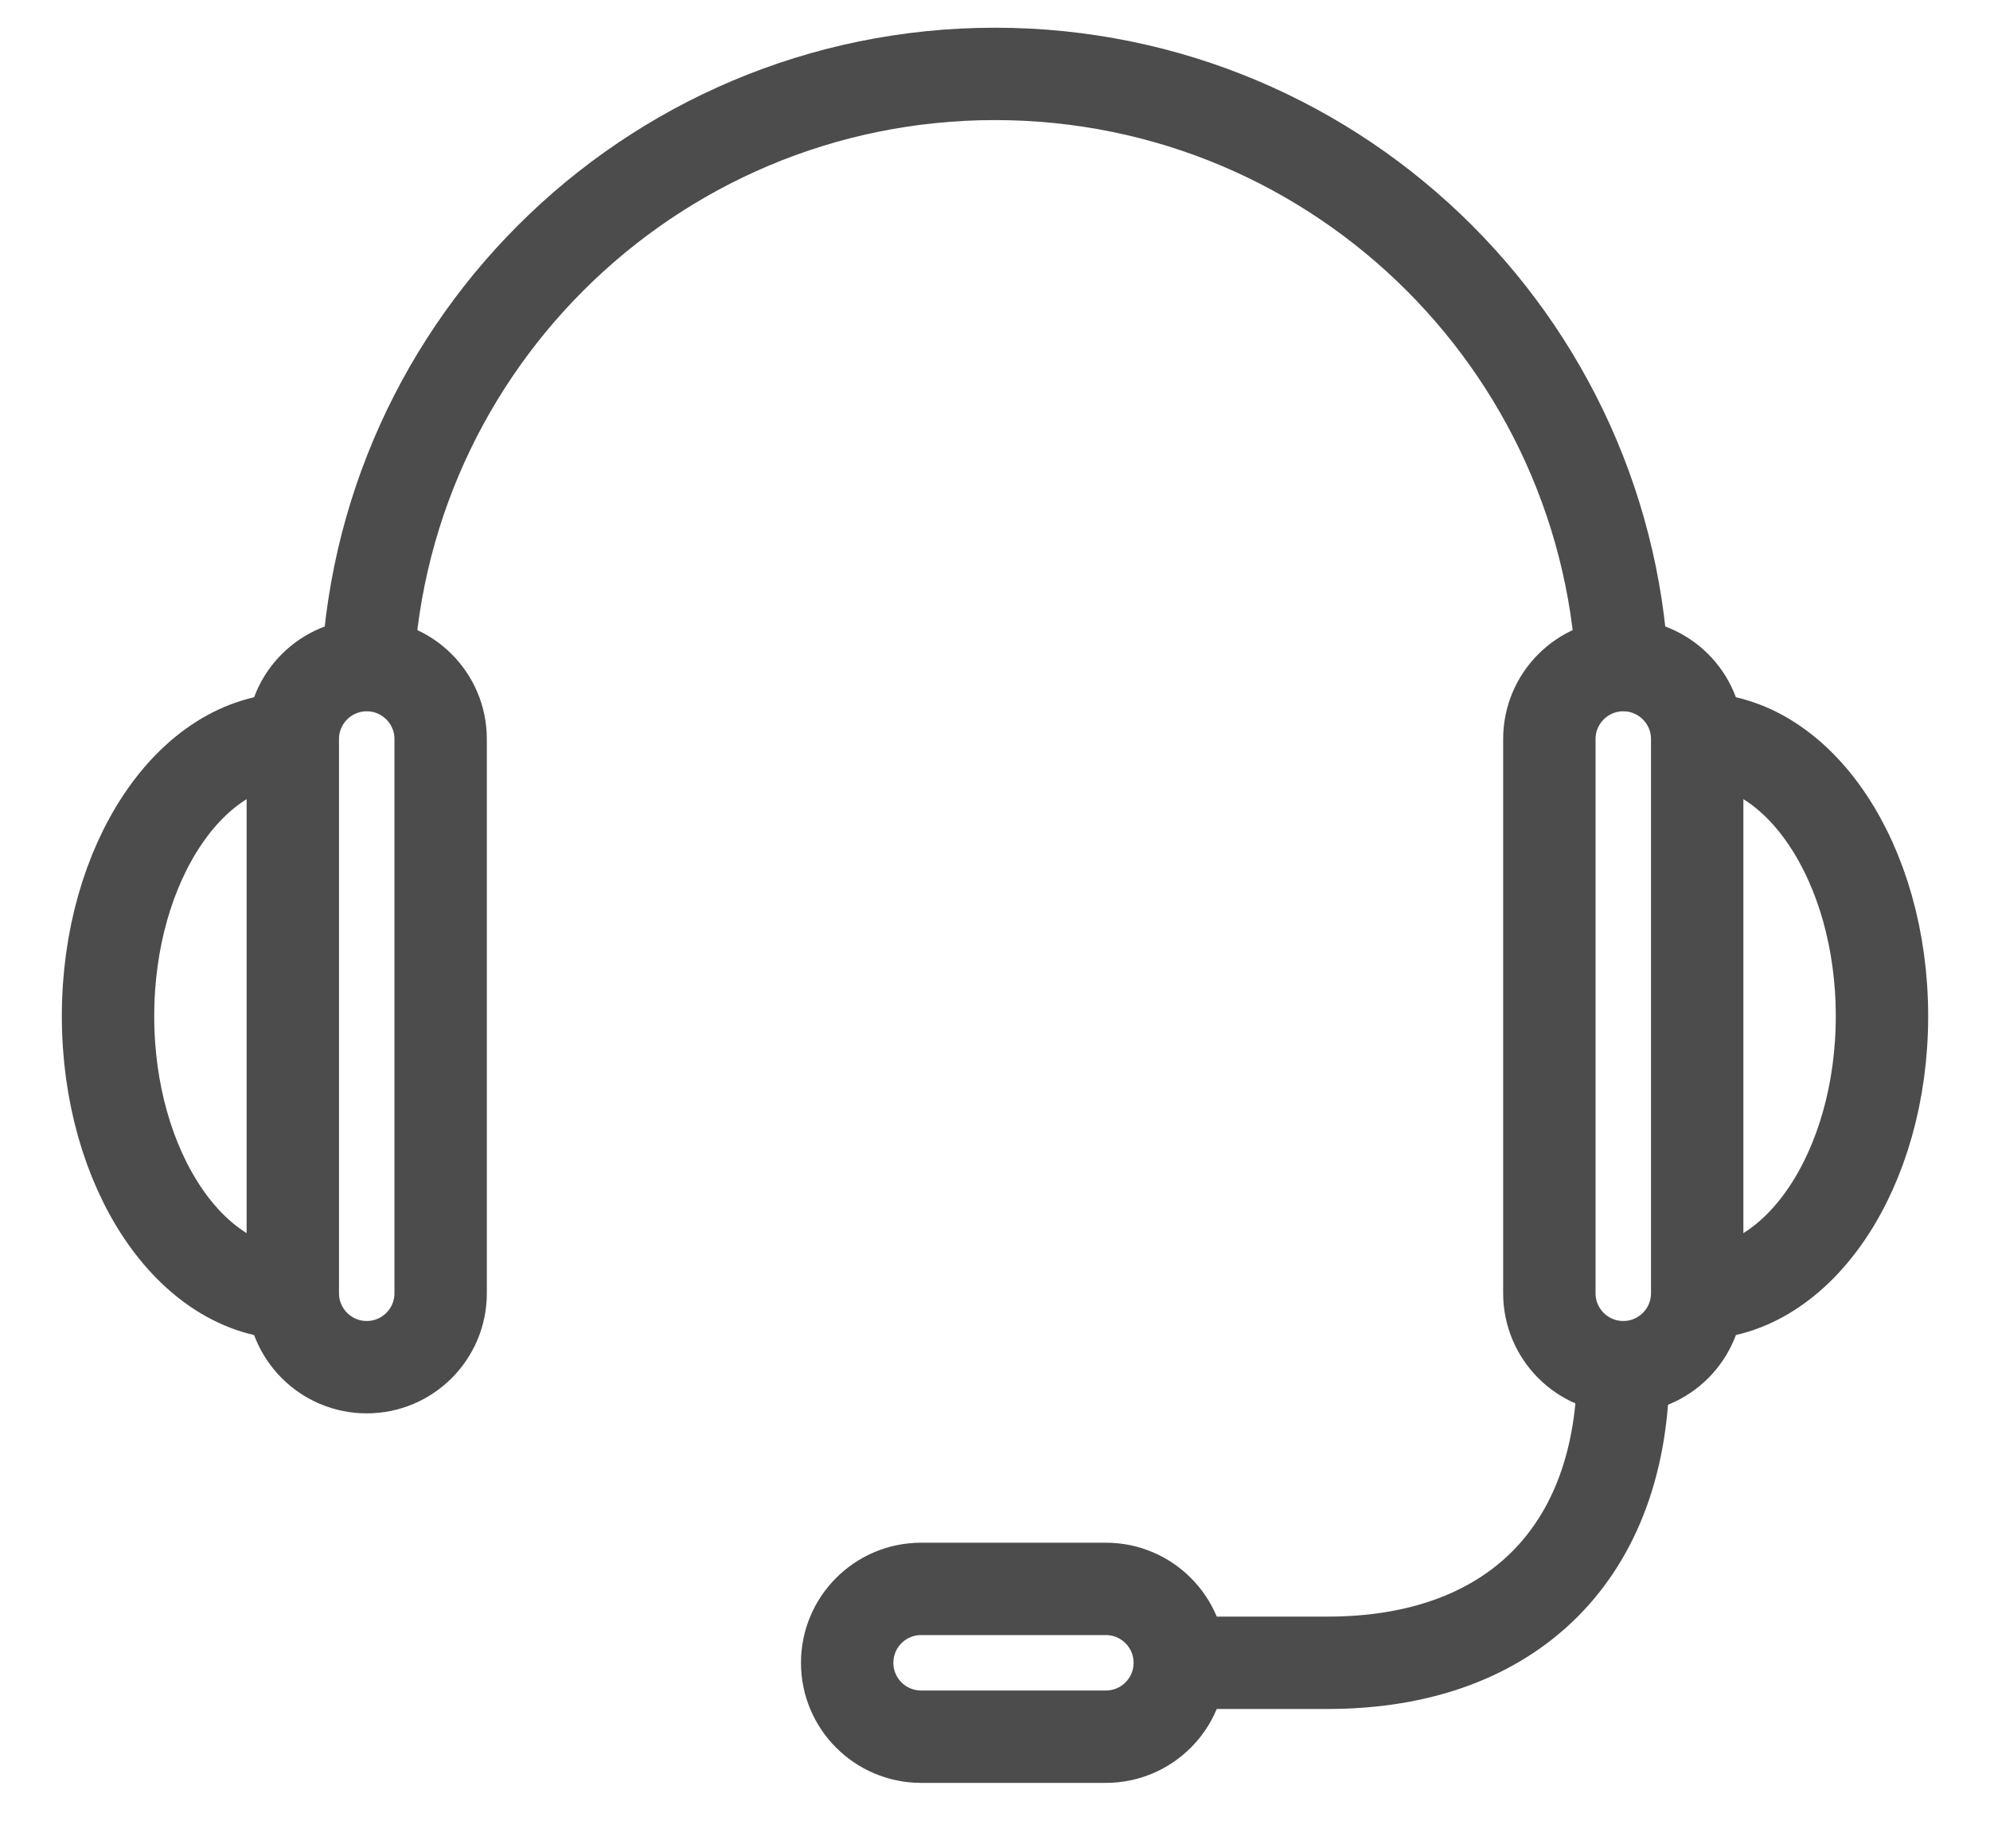
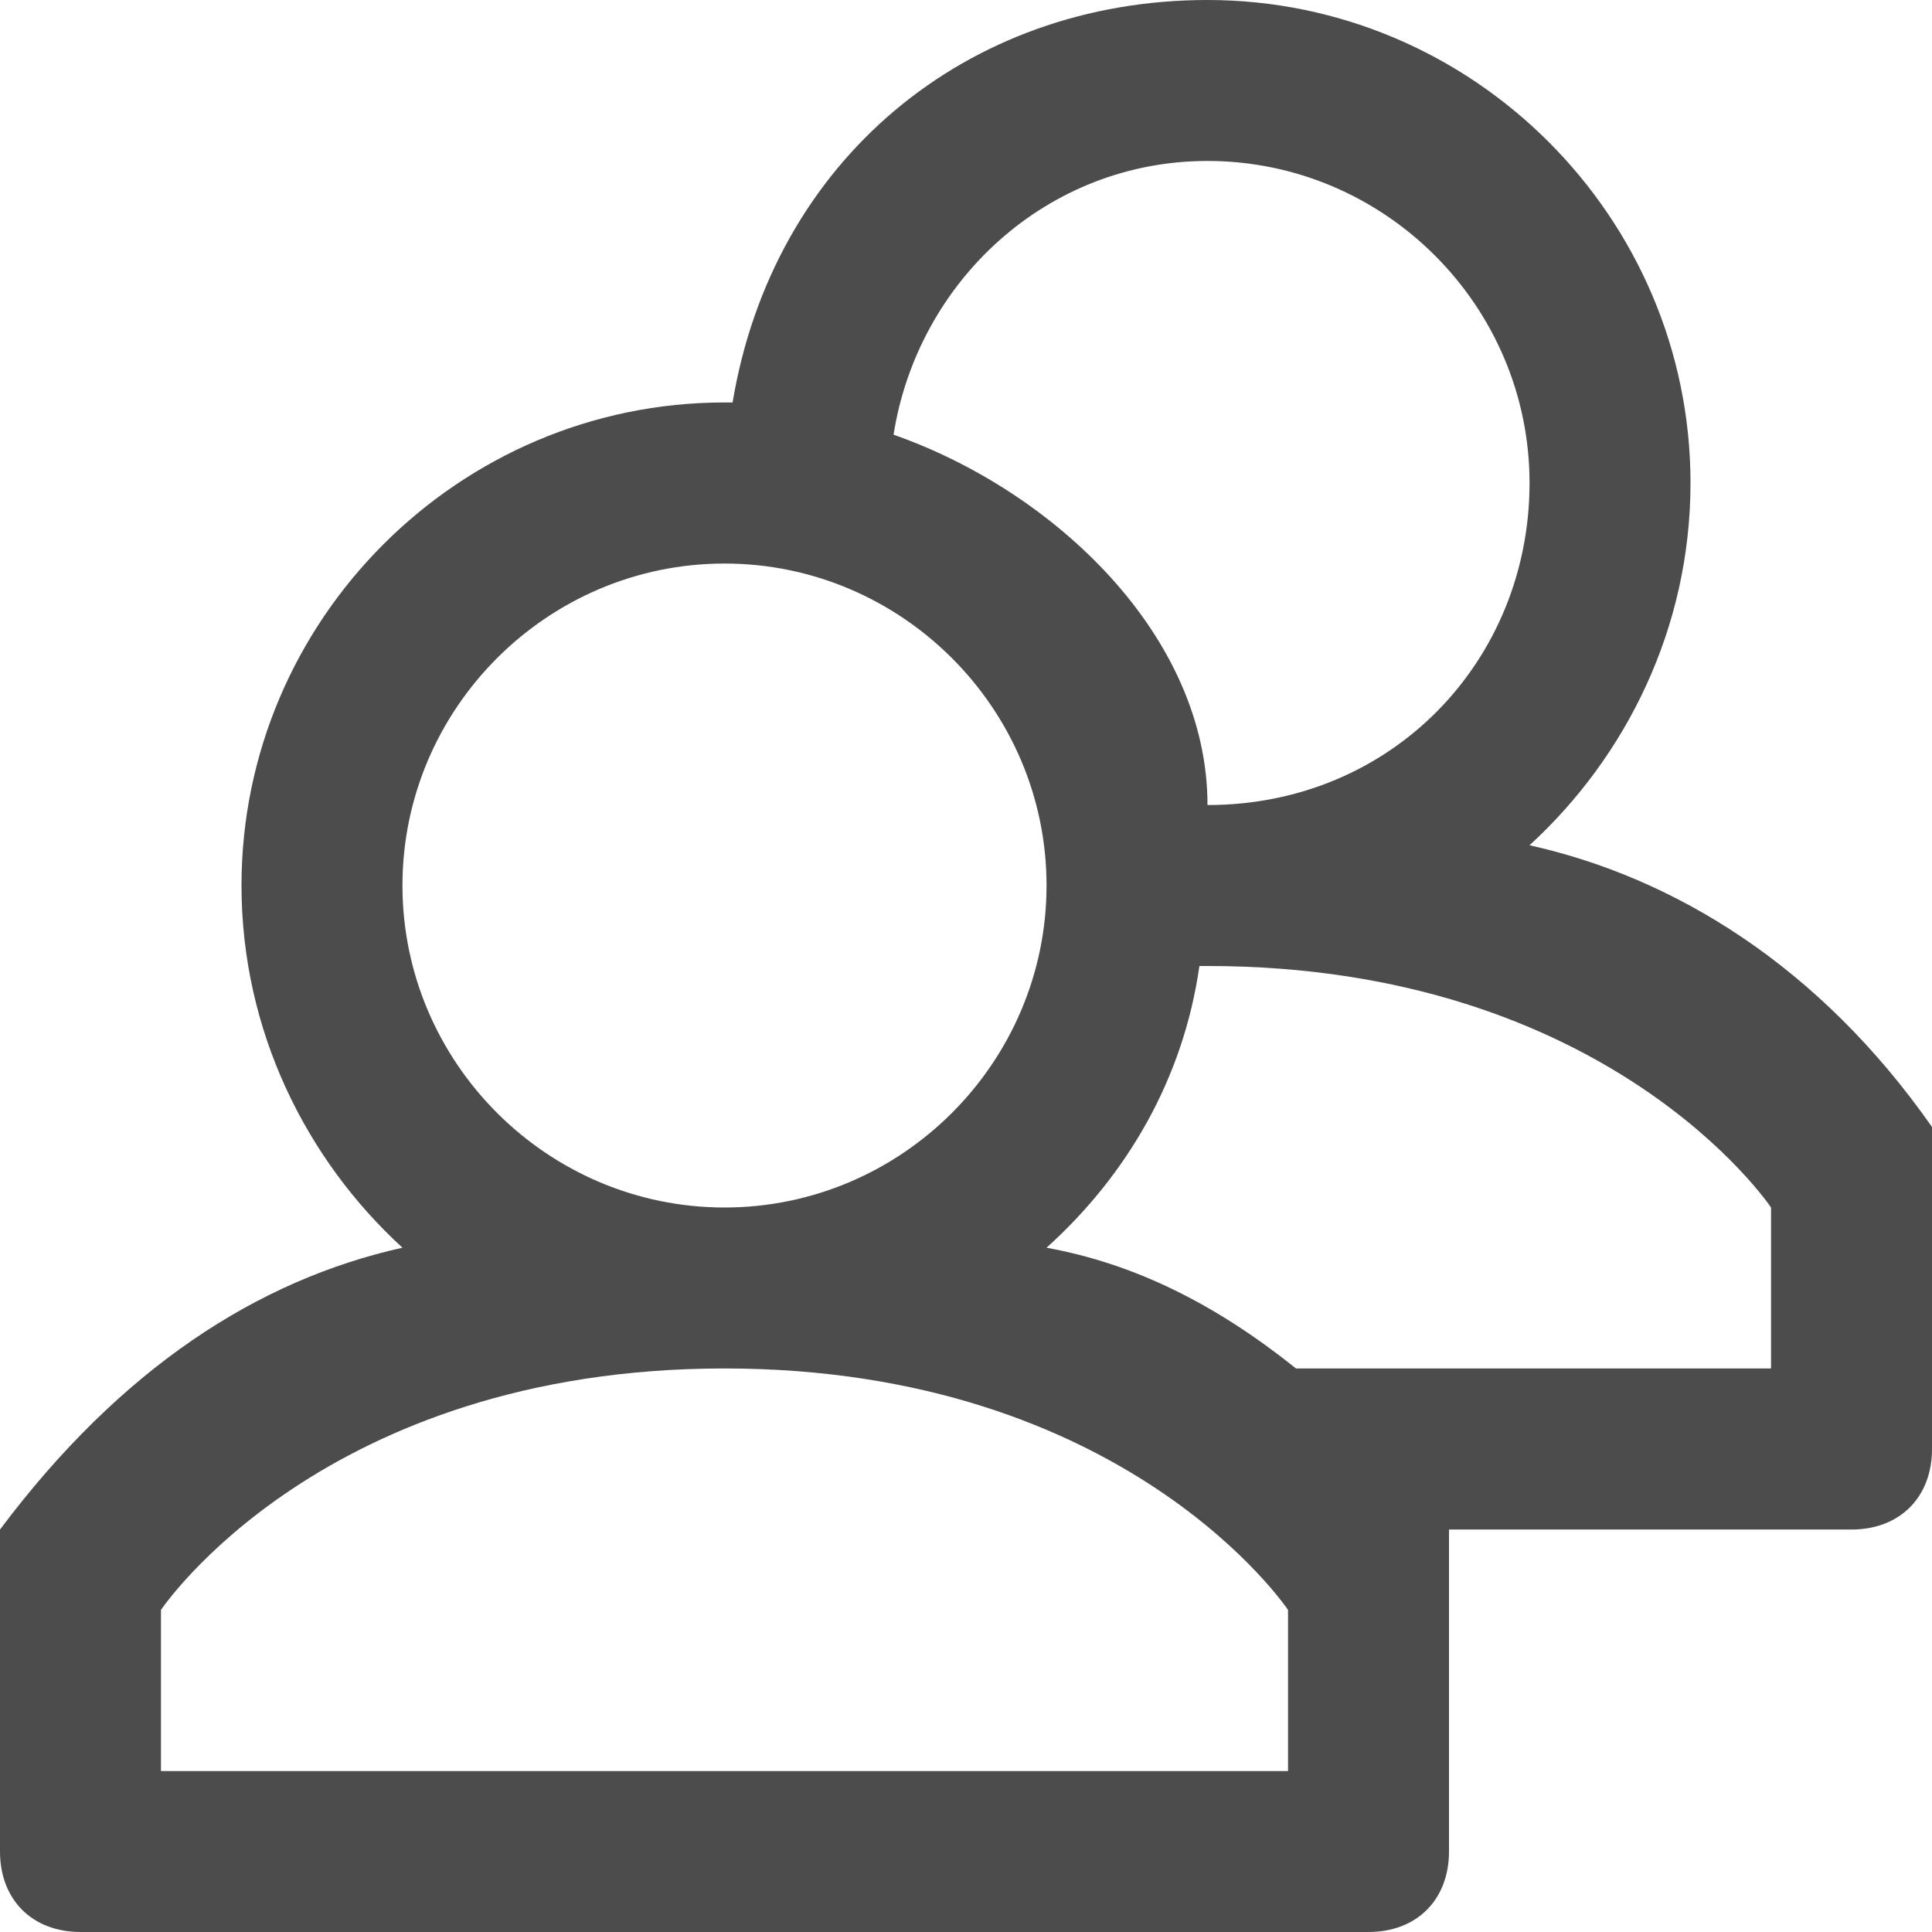
- <svg xmlns="http://www.w3.org/2000/svg" width="28" height="26" viewBox="0 0 28 26" fill="none">
-   <g opacity="0.7">
-     <path d="M23.88 10.4C23.88 9.826 23.414 9.36 22.84 9.36C22.266 9.36 21.8 9.826 21.8 10.4C21.8 10.648 21.8 17.953 21.8 18.2C21.8 18.774 22.266 19.24 22.84 19.24C23.414 19.24 23.88 18.774 23.88 18.2C23.88 17.953 23.88 10.648 23.88 10.4Z" stroke="black" stroke-width="1.3" stroke-miterlimit="10" />
-     <path d="M15.56 24.44C16.134 24.44 16.6 23.974 16.6 23.4C16.6 22.826 16.134 22.36 15.56 22.36C15.312 22.36 13.207 22.36 12.96 22.36C12.386 22.36 11.92 22.826 11.92 23.4C11.92 23.974 12.386 24.44 12.96 24.44C13.207 24.44 15.312 24.44 15.56 24.44Z" stroke="black" stroke-width="1.3" stroke-miterlimit="10" />
-     <path d="M5.16 9.88C5.16 4.998 9.118 1.04 14 1.04C18.882 1.04 22.84 4.998 22.84 9.88" stroke="black" stroke-width="1.3" stroke-miterlimit="10" />
-     <path d="M23.88 10.4C25.316 10.4 26.48 12.146 26.48 14.3C26.48 16.453 25.316 18.2 23.88 18.2" stroke="black" stroke-width="1.3" stroke-miterlimit="10" />
-     <path d="M4.12 10.4C4.12 9.826 4.586 9.36 5.16 9.36C5.734 9.36 6.2 9.826 6.2 10.4C6.2 10.648 6.2 17.953 6.2 18.2C6.2 18.774 5.734 19.24 5.16 19.24C4.586 19.24 4.12 18.774 4.12 18.2C4.12 17.953 4.12 10.648 4.12 10.4Z" stroke="black" stroke-width="1.3" stroke-miterlimit="10" />
-     <path d="M4.12 10.4C2.684 10.4 1.52 12.146 1.52 14.3C1.52 16.453 2.684 18.2 4.12 18.2" stroke="black" stroke-width="1.3" stroke-miterlimit="10" />
-     <path d="M22.84 19.24C22.84 21.84 21.28 23.4 18.68 23.4H16.6" stroke="black" stroke-width="1.3" stroke-miterlimit="10" />
-   </g>
+ <svg xmlns="http://www.w3.org/2000/svg" width="16" height="16" viewBox="0 0 16 16" fill="none">
+   <path opacity="0.7" d="M12.667 7C13.467 6.267 14 5.2 14 4C14 1.8 12.2 0 10 0C8 0 6.4 1.333 6.067 3.333H6C3.8 3.333 2 5.133 2 7.333C2 8.533 2.533 9.6 3.333 10.333C2.133 10.6 1 11.333 0 12.667V15.333C0 15.733 0.267 16 0.667 16H11.333C11.733 16 12 15.733 12 15.333V12.667H15.333C15.733 12.667 16 12.4 16 12V9.333C15.067 8 13.867 7.267 12.667 7ZM10 1.333C11.467 1.333 12.667 2.533 12.667 4C12.667 5.467 11.533 6.667 10 6.667C10 5.267 8.733 4.067 7.4 3.6C7.6 2.333 8.667 1.333 10 1.333ZM3.333 7.333C3.333 5.867 4.533 4.667 6 4.667C7.467 4.667 8.667 5.867 8.667 7.333C8.667 8.8 7.467 10 6 10C4.533 10 3.333 8.8 3.333 7.333ZM10.667 14.667H1.333V13.333C1.333 13.333 2.667 11.333 6 11.333C9.333 11.333 10.667 13.333 10.667 13.333V14.667ZM14.667 11.333H10.733C10.067 10.8 9.4 10.467 8.667 10.333C9.333 9.733 9.8 8.933 9.933 8H10C13.333 8 14.667 10 14.667 10V11.333Z" fill="black" />
</svg>
